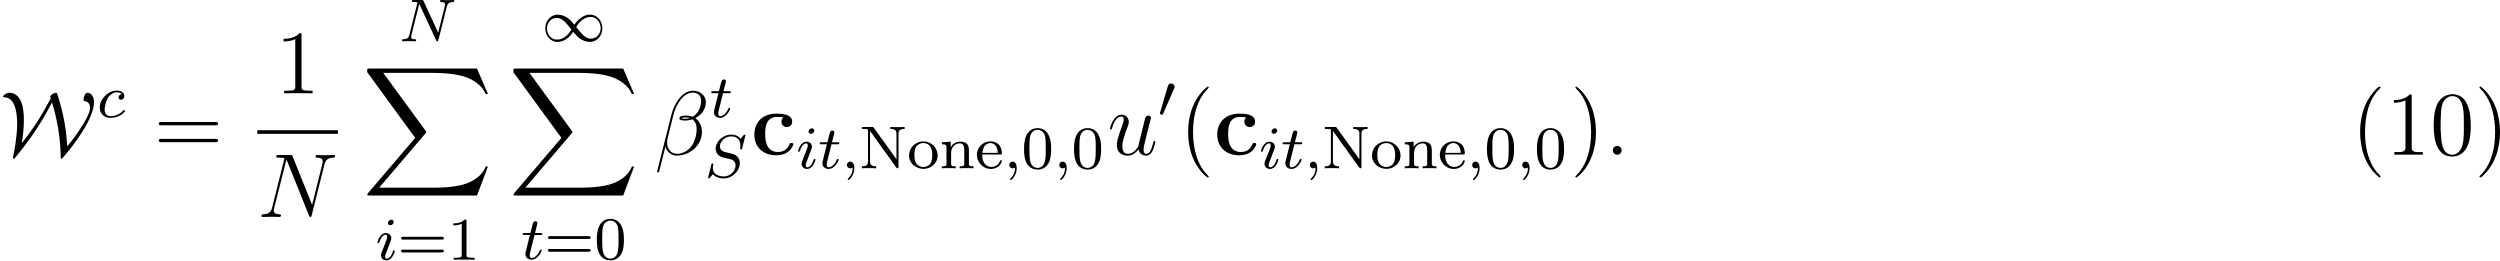
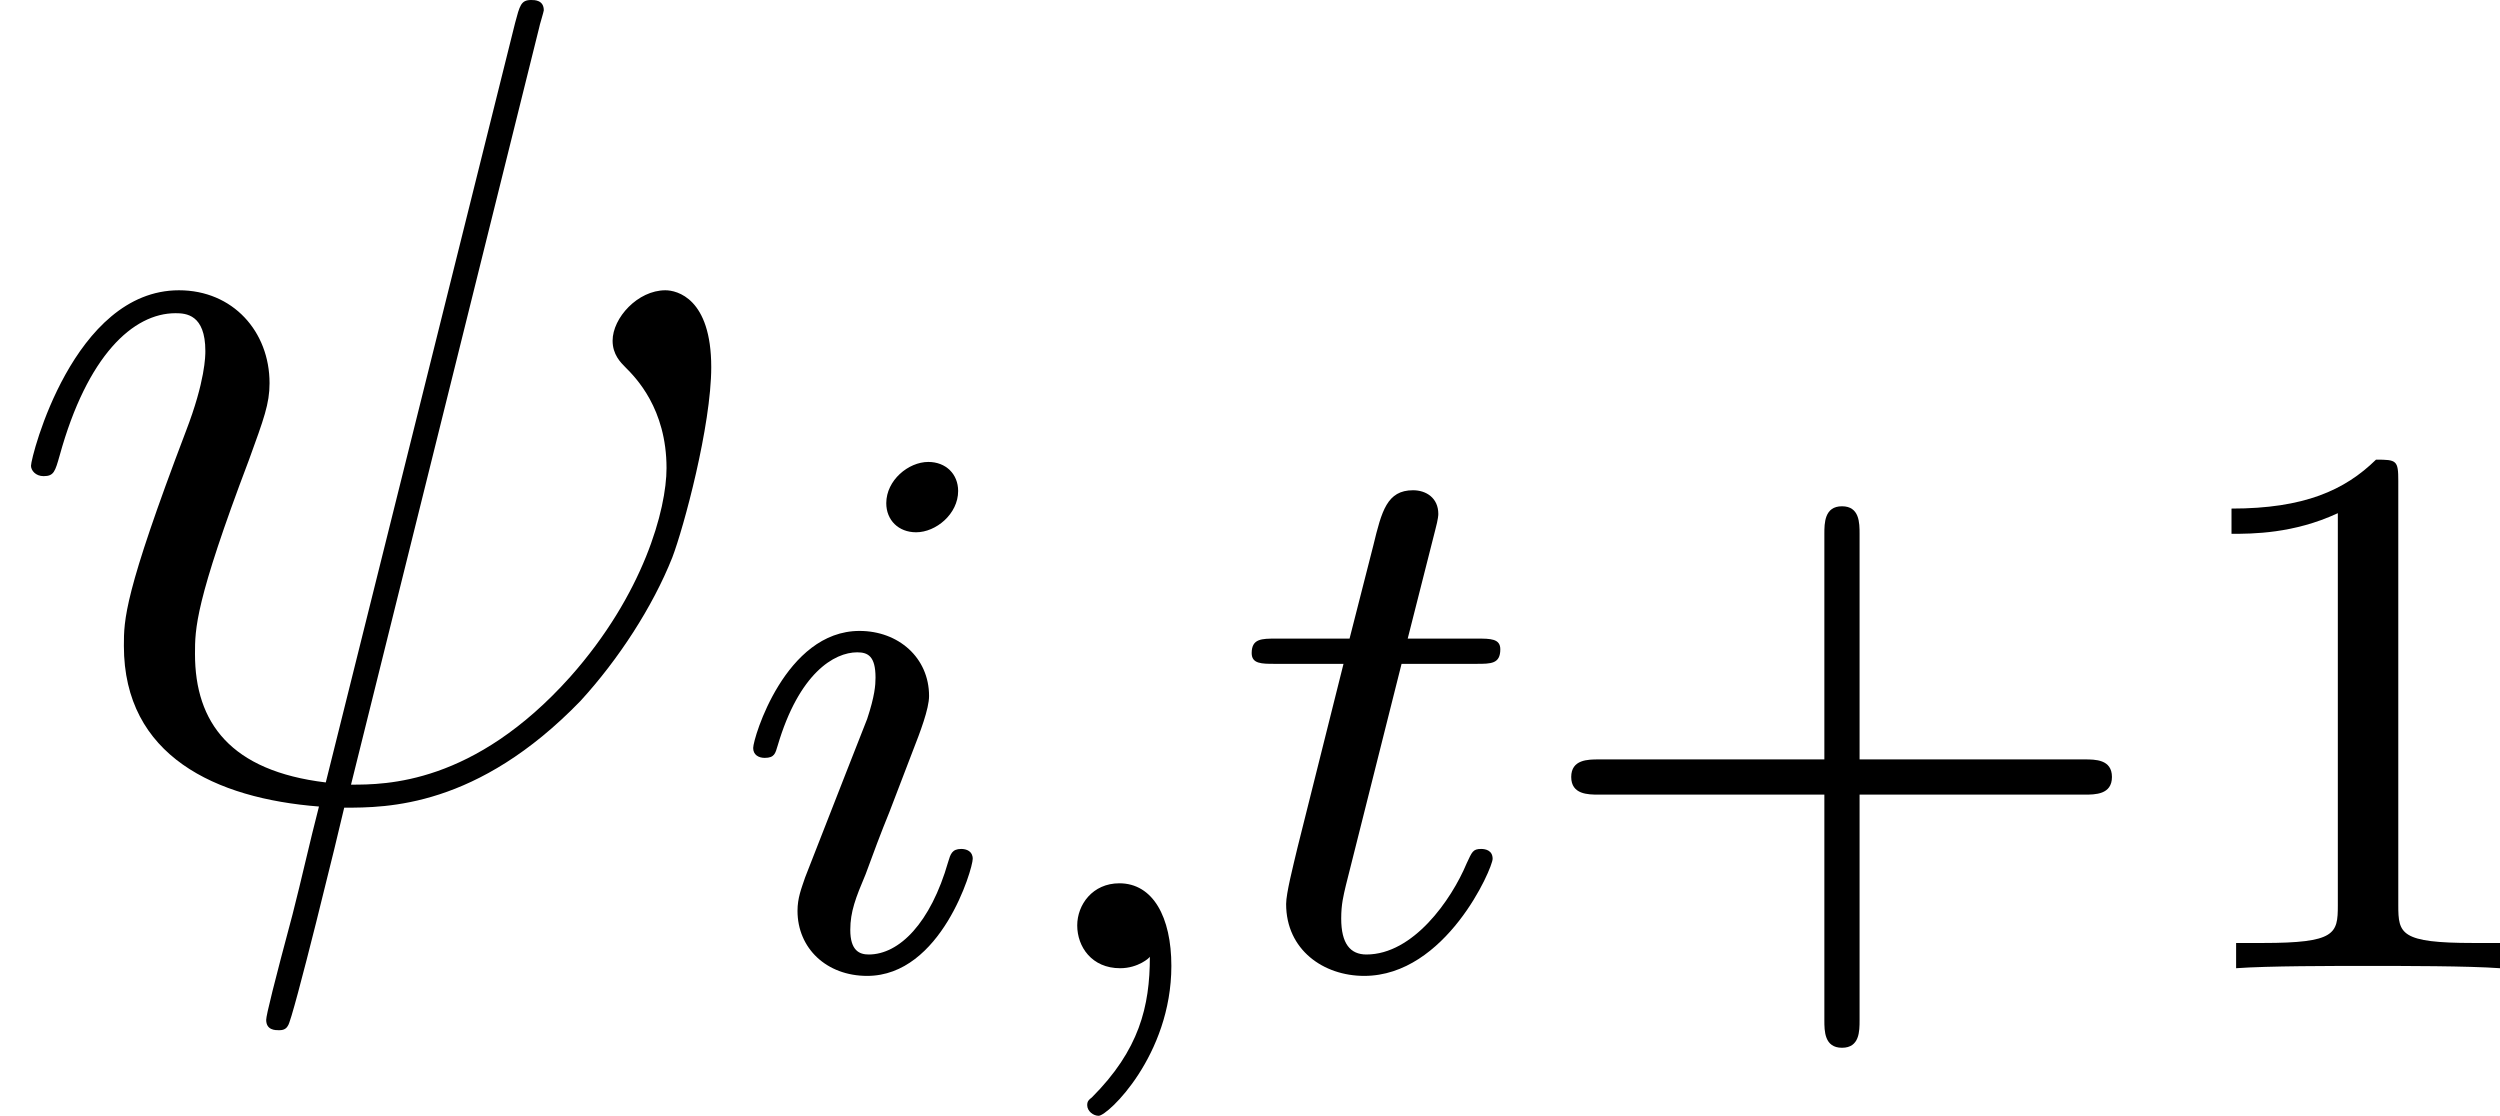
- <svg xmlns="http://www.w3.org/2000/svg" xmlns:xlink="http://www.w3.org/1999/xlink" version="1.1" width="329.394pt" height="34.304pt" viewBox="127.574 453.394 329.394 34.304">
+ <svg xmlns="http://www.w3.org/2000/svg" xmlns:xlink="http://www.w3.org/1999/xlink" version="1.1" width="26.053pt" height="11.628pt" viewBox="26.606 1.816 26.053 11.628">
  <defs>
-     <path id="g23-40" d="M3.718-8.966C3.3-8.811 2.511-7.771 2.14-7.101C1.459-5.846 1.184-4.411 1.184-2.989C1.184-.789 1.853 1.411 3.587 2.893C3.646 2.929 3.718 2.989 3.79 2.989C3.85 2.989 3.885 2.929 3.885 2.893C3.885 2.762 3.551 2.499 3.431 2.343C2.236 .921 1.829-1.04 1.829-2.893C1.829-4.89 2.212-7.149 3.706-8.644C3.778-8.715 3.885-8.799 3.885-8.883C3.885-8.942 3.826-8.978 3.766-8.978C3.742-8.978 3.73-8.978 3.718-8.966Z" />
-     <path id="g23-41" d="M.705-8.966C.669-8.954 .658-8.931 .658-8.895C.658-8.739 .968-8.512 1.1-8.357C2.331-6.862 2.714-4.842 2.714-2.917C2.714-1.112 2.331 .837 1.172 2.283L.885 2.606C.801 2.69 .658 2.786 .658 2.893C.658 2.941 .705 2.977 .765 2.977H.801C.944 2.953 1.16 2.714 1.315 2.558C2.774 1.1 3.359-.956 3.359-2.977C3.359-5.177 2.69-7.4 .944-8.883C.897-8.931 .837-8.978 .765-8.978C.741-8.978 .729-8.978 .705-8.966Z" />
-     <path id="g23-48" d="M2.762-7.962C.49-7.747 .478-4.914 .478-3.766C.478-2.128 .813 .239 2.917 .239H3.061C5.332 .024 5.356-2.75 5.356-3.921C5.356-5.547 5.009-7.974 2.929-7.974C2.869-7.974 2.821-7.962 2.762-7.962ZM1.399-3.12C1.387-3.216 1.387-3.324 1.387-3.419C1.387-4.16 1.387-4.926 1.447-5.667C1.482-6.145 1.542-6.671 1.817-7.077C2.068-7.46 2.487-7.723 2.929-7.723C4.555-7.723 4.447-5.248 4.447-4.125V-3.24C4.447-2.355 4.4-1.411 4.077-.789C3.862-.359 3.419 0 2.917 0H2.845C1.411-.12 1.506-2.032 1.399-3.12Z" />
-     <path id="g23-49" d="M1.088-7.197V-6.85C1.626-6.85 2.08-6.934 2.606-7.161V-.885C2.606-.418 2.14-.347 1.674-.347C1.482-.347 1.303-.359 1.148-.359V-.012H4.89V-.359C4.746-.359 4.555-.347 4.376-.347C3.778-.347 3.431-.406 3.431-.921V-7.783C3.431-7.855 3.407-7.962 3.288-7.962C3.12-7.962 2.977-7.735 2.821-7.651C2.307-7.305 1.698-7.197 1.088-7.197Z" />
-     <path id="g11-48" d="M2.112-3.778C2.152-3.881 2.184-3.937 2.184-4.017C2.184-4.28 1.945-4.455 1.722-4.455C1.403-4.455 1.315-4.176 1.283-4.065L.271-.63C.239-.534 .239-.51 .239-.502C.239-.43 .287-.414 .367-.391C.51-.327 .526-.327 .542-.327C.566-.327 .614-.327 .669-.462L2.112-3.778Z" />
-     <path id="g11-49" d="M4.304-2.184C3.834-2.75 3.77-2.813 3.491-3.021C3.124-3.3 2.638-3.515 2.112-3.515C1.14-3.515 .47-2.662 .47-1.714C.47-.781 1.132 .08 2.08 .08C2.734 .08 3.499-.263 4.16-1.251C4.631-.685 4.694-.622 4.973-.414C5.34-.135 5.826 .08 6.352 .08C7.325 .08 7.994-.773 7.994-1.722C7.994-2.654 7.333-3.515 6.384-3.515C5.731-3.515 4.965-3.172 4.304-2.184ZM4.543-1.889C4.846-2.391 5.499-3.212 6.44-3.212C7.293-3.212 7.771-2.439 7.771-1.722C7.771-.948 7.181-.351 6.48-.351S5.308-.933 4.543-1.889ZM3.921-1.546C3.618-1.044 2.965-.223 2.024-.223C1.172-.223 .693-.996 .693-1.714C.693-2.487 1.283-3.084 1.985-3.084S3.156-2.503 3.921-1.546Z" />
-     <path id="g16-48" d="M3.897-2.542C3.897-3.395 3.81-3.913 3.547-4.423C3.196-5.125 2.55-5.3 2.112-5.3C1.108-5.3 .741-4.551 .63-4.328C.343-3.746 .327-2.957 .327-2.542C.327-2.016 .351-1.211 .733-.574C1.1 .016 1.69 .167 2.112 .167C2.495 .167 3.18 .048 3.579-.741C3.873-1.315 3.897-2.024 3.897-2.542ZM2.112-.056C1.841-.056 1.291-.183 1.124-1.02C1.036-1.474 1.036-2.224 1.036-2.638C1.036-3.188 1.036-3.746 1.124-4.184C1.291-4.997 1.913-5.077 2.112-5.077C2.383-5.077 2.933-4.941 3.092-4.216C3.188-3.778 3.188-3.18 3.188-2.638C3.188-2.168 3.188-1.451 3.092-1.004C2.925-.167 2.375-.056 2.112-.056Z" />
-     <path id="g16-49" d="M2.503-5.077C2.503-5.292 2.487-5.3 2.271-5.3C1.945-4.981 1.522-4.79 .765-4.79V-4.527C.98-4.527 1.411-4.527 1.873-4.742V-.654C1.873-.359 1.849-.263 1.092-.263H.813V0C1.14-.024 1.825-.024 2.184-.024S3.236-.024 3.563 0V-.263H3.284C2.527-.263 2.503-.359 2.503-.654V-5.077Z" />
-     <path id="g16-61" d="M5.826-2.654C5.946-2.654 6.105-2.654 6.105-2.837S5.914-3.021 5.794-3.021H.781C.662-3.021 .47-3.021 .47-2.837S.63-2.654 .749-2.654H5.826ZM5.794-.964C5.914-.964 6.105-.964 6.105-1.148S5.946-1.331 5.826-1.331H.749C.63-1.331 .47-1.331 .47-1.148S.662-.964 .781-.964H5.794Z" />
-     <path id="g3-87" d="M2.629-1.407C2.771-2.302 2.869-3.218 2.869-4.145C2.869-4.462 2.869-5.684 2.498-6.469C2.073-7.331 1.484-7.451 1.124-7.451C.753-7.451 .371-7.145 .371-6.993C.371-6.916 .425-6.916 .567-6.905C1.036-6.862 1.505-6.633 1.8-5.749C2.029-5.062 2.062-4.233 2.062-3.764C2.062-2.116 1.68-.218 1.615 .033C1.582 .175 1.571 .218 1.571 .316C1.571 .36 1.571 .491 1.647 .491C1.702 .491 1.713 .48 1.887 .273C3.098-1.167 4.309-2.825 5.498-4.898C5.924-5.651 6.207-6.218 6.251-6.295C6.578-5.28 6.949-3.775 7.156-1.996C7.222-1.418 7.276-.753 7.287-.175C7.287-.131 7.298 .371 7.309 .404C7.309 .447 7.342 .491 7.375 .491C7.429 .491 7.44 .48 7.615 .284C8.967-1.233 11.302-4.407 11.302-6.295C11.302-7.167 10.833-7.451 10.495-7.451C10.2-7.451 10.036-6.785 10.036-6.622C10.036-6.469 10.091-6.458 10.167-6.447C10.32-6.425 10.822-6.349 10.822-5.629C10.822-4.385 8.16-1.025 8.084-1.025C8.073-1.025 8.073-1.036 8.062-1.287C7.942-3.633 7.309-6.131 6.862-7.331C6.829-7.407 6.818-7.451 6.709-7.451C6.502-7.451 6.033-7.178 6.033-6.982C6.033-6.938 6.076-6.84 6.098-6.785C5.433-5.531 4.451-3.687 2.64-1.407H2.629Z" />
-     <path id="g24-40" d="M3.885 2.905C3.885 2.869 3.885 2.845 3.682 2.642C2.487 1.435 1.817-.538 1.817-2.977C1.817-5.296 2.379-7.293 3.766-8.703C3.885-8.811 3.885-8.835 3.885-8.871C3.885-8.942 3.826-8.966 3.778-8.966C3.622-8.966 2.642-8.106 2.056-6.934C1.447-5.727 1.172-4.447 1.172-2.977C1.172-1.913 1.339-.49 1.961 .789C2.666 2.224 3.646 3.001 3.778 3.001C3.826 3.001 3.885 2.977 3.885 2.905Z" />
-     <path id="g24-41" d="M3.371-2.977C3.371-3.885 3.252-5.368 2.582-6.755C1.877-8.189 .897-8.966 .765-8.966C.717-8.966 .658-8.942 .658-8.871C.658-8.835 .658-8.811 .861-8.608C2.056-7.4 2.726-5.428 2.726-2.989C2.726-.669 2.164 1.327 .777 2.738C.658 2.845 .658 2.869 .658 2.905C.658 2.977 .717 3.001 .765 3.001C.921 3.001 1.901 2.14 2.487 .968C3.096-.251 3.371-1.542 3.371-2.977Z" />
-     <path id="g24-49" d="M3.443-7.663C3.443-7.938 3.443-7.95 3.204-7.95C2.917-7.627 2.319-7.185 1.088-7.185V-6.838C1.363-6.838 1.961-6.838 2.618-7.149V-.921C2.618-.49 2.582-.347 1.53-.347H1.16V0C1.482-.024 2.642-.024 3.037-.024S4.579-.024 4.902 0V-.347H4.531C3.479-.347 3.443-.49 3.443-.921V-7.663Z" />
-     <path id="g24-61" d="M8.07-3.873C8.237-3.873 8.452-3.873 8.452-4.089C8.452-4.316 8.249-4.316 8.07-4.316H1.028C.861-4.316 .646-4.316 .646-4.101C.646-3.873 .849-3.873 1.028-3.873H8.07ZM8.07-1.65C8.237-1.65 8.452-1.65 8.452-1.865C8.452-2.092 8.249-2.092 8.07-2.092H1.028C.861-2.092 .646-2.092 .646-1.877C.646-1.65 .849-1.65 1.028-1.65H8.07Z" />
-     <path id="g7-99" d="M5.595-1.399C5.595-1.542 5.464-1.542 5.344-1.542C5.153-1.542 5.141-1.53 5.081-1.387C4.997-1.16 4.674-.359 3.575-.359C1.889-.359 1.889-2.176 1.889-2.714C1.889-3.419 1.901-4.985 3.467-4.985C3.551-4.985 4.256-4.961 4.256-4.902C4.256-4.89 4.244-4.878 4.22-4.866C4.184-4.83 4.029-4.651 4.029-4.352C4.029-3.85 4.435-3.646 4.734-3.646C4.985-3.646 5.44-3.802 5.44-4.364C5.44-5.344 4.065-5.416 3.419-5.416C1.291-5.416 .454-4.029 .454-2.654C.454-1.028 1.59 .072 3.347 .072C5.224 .072 5.595-1.315 5.595-1.399Z" />
-     <path id="g10-88" d="M15.135 16.737L16.582 12.912H16.283C15.817 14.155 14.549 14.968 13.175 15.327C12.924 15.386 11.752 15.697 9.457 15.697H2.248L8.333 8.56C8.416 8.464 8.44 8.428 8.44 8.369C8.44 8.345 8.44 8.309 8.357 8.189L2.786 .574H9.337C10.939 .574 12.027 .741 12.134 .765C12.78 .861 13.82 1.064 14.765 1.662C15.064 1.853 15.876 2.391 16.283 3.359H16.582L15.135 0H1.004C.729 0 .717 .012 .681 .084C.669 .12 .669 .347 .669 .478L6.994 9.134L.801 16.391C.681 16.534 .681 16.594 .681 16.606C.681 16.737 .789 16.737 1.004 16.737H15.135Z" />
-     <path id="g14-59" d="M1.49-.12C1.49 .399 1.379 .853 .885 1.347C.853 1.371 .837 1.387 .837 1.427C.837 1.49 .901 1.538 .956 1.538C1.052 1.538 1.714 .909 1.714-.024C1.714-.534 1.522-.885 1.172-.885C.893-.885 .733-.662 .733-.446C.733-.223 .885 0 1.18 0C1.371 0 1.49-.112 1.49-.12Z" />
-     <path id="g14-78" d="M6.312-4.575C6.408-4.965 6.583-5.157 7.157-5.181C7.237-5.181 7.301-5.228 7.301-5.332C7.301-5.38 7.261-5.444 7.181-5.444C7.125-5.444 6.974-5.42 6.384-5.42C5.746-5.42 5.643-5.444 5.571-5.444C5.444-5.444 5.42-5.356 5.42-5.292C5.42-5.189 5.523-5.181 5.595-5.181C6.081-5.165 6.081-4.949 6.081-4.838C6.081-4.798 6.081-4.758 6.049-4.631L5.173-1.14L3.252-5.3C3.188-5.444 3.172-5.444 2.981-5.444H1.945C1.801-5.444 1.698-5.444 1.698-5.292C1.698-5.181 1.793-5.181 1.961-5.181C2.024-5.181 2.264-5.181 2.447-5.133L1.379-.853C1.283-.454 1.076-.279 .542-.263C.494-.263 .399-.255 .399-.112C.399-.064 .438 0 .518 0C.55 0 .733-.024 1.307-.024C1.937-.024 2.056 0 2.128 0C2.16 0 2.279 0 2.279-.151C2.279-.247 2.192-.263 2.136-.263C1.849-.271 1.61-.319 1.61-.598C1.61-.638 1.634-.749 1.634-.757L2.678-4.918H2.686L4.902-.143C4.957-.016 4.965 0 5.053 0C5.165 0 5.173-.032 5.204-.167L6.312-4.575Z" />
-     <path id="g14-83" d="M5.348-5.396C5.356-5.428 5.372-5.475 5.372-5.515C5.372-5.571 5.324-5.611 5.268-5.611S5.197-5.595 5.109-5.499C5.021-5.396 4.814-5.141 4.726-5.045C4.415-5.499 3.913-5.611 3.507-5.611C2.399-5.611 1.451-4.678 1.451-3.77C1.451-3.308 1.698-3.037 1.737-2.981C2-2.702 2.232-2.638 2.805-2.503C3.084-2.431 3.1-2.431 3.332-2.375S4.073-2.192 4.073-1.53C4.073-.837 3.387-.096 2.55-.096C2.032-.096 1.084-.255 1.084-1.243C1.084-1.267 1.084-1.435 1.132-1.626L1.14-1.706C1.14-1.801 1.052-1.809 1.02-1.809C.917-1.809 .909-1.777 .869-1.594L.542-.295C.51-.175 .454 .04 .454 .064C.454 .128 .502 .167 .558 .167S.622 .159 .709 .056L1.092-.391C1.275-.151 1.73 .167 2.534 .167C3.69 .167 4.639-.877 4.639-1.833C4.639-2.2 4.519-2.487 4.304-2.71C4.065-2.973 3.802-3.037 3.427-3.132C3.196-3.188 2.885-3.26 2.702-3.308C2.463-3.363 2.016-3.523 2.016-4.081C2.016-4.702 2.686-5.372 3.499-5.372C4.216-5.372 4.71-4.997 4.71-4.136C4.71-3.945 4.678-3.778 4.678-3.746C4.678-3.65 4.75-3.634 4.806-3.634C4.902-3.634 4.91-3.666 4.941-3.794L5.348-5.396Z" />
-     <path id="g14-99" d="M3.26-3.053C2.933-3.013 2.829-2.766 2.829-2.606C2.829-2.375 3.037-2.311 3.14-2.311C3.18-2.311 3.587-2.343 3.587-2.829S3.061-3.515 2.582-3.515C1.451-3.515 .351-2.415 .351-1.299C.351-.542 .869 .08 1.753 .08C3.013 .08 3.674-.725 3.674-.829C3.674-.901 3.595-.956 3.547-.956S3.475-.933 3.435-.885C2.805-.143 1.913-.143 1.769-.143C1.339-.143 .996-.406 .996-1.012C.996-1.363 1.156-2.208 1.53-2.702C1.881-3.148 2.279-3.292 2.59-3.292C2.686-3.292 3.053-3.284 3.26-3.053Z" />
-     <path id="g14-105" d="M2.375-4.973C2.375-5.149 2.248-5.276 2.064-5.276C1.857-5.276 1.626-5.085 1.626-4.846C1.626-4.67 1.753-4.543 1.937-4.543C2.144-4.543 2.375-4.734 2.375-4.973ZM1.211-2.048L.781-.948C.741-.829 .701-.733 .701-.598C.701-.207 1.004 .08 1.427 .08C2.2 .08 2.527-1.036 2.527-1.14C2.527-1.219 2.463-1.243 2.407-1.243C2.311-1.243 2.295-1.188 2.271-1.108C2.088-.47 1.761-.143 1.443-.143C1.347-.143 1.251-.183 1.251-.399C1.251-.59 1.307-.733 1.411-.98C1.49-1.196 1.57-1.411 1.658-1.626L1.905-2.271C1.977-2.455 2.072-2.702 2.072-2.837C2.072-3.236 1.753-3.515 1.347-3.515C.574-3.515 .239-2.399 .239-2.295C.239-2.224 .295-2.192 .359-2.192C.462-2.192 .47-2.24 .494-2.319C.717-3.076 1.084-3.292 1.323-3.292C1.435-3.292 1.514-3.252 1.514-3.029C1.514-2.949 1.506-2.837 1.427-2.598L1.211-2.048Z" />
-     <path id="g14-116" d="M1.761-3.172H2.542C2.694-3.172 2.79-3.172 2.79-3.324C2.79-3.435 2.686-3.435 2.55-3.435H1.825L2.112-4.567C2.144-4.686 2.144-4.726 2.144-4.734C2.144-4.902 2.016-4.981 1.881-4.981C1.61-4.981 1.554-4.766 1.467-4.407L1.219-3.435H.454C.303-3.435 .199-3.435 .199-3.284C.199-3.172 .303-3.172 .438-3.172H1.156L.677-1.259C.63-1.06 .558-.781 .558-.669C.558-.191 .948 .08 1.371 .08C2.224 .08 2.71-1.044 2.71-1.14C2.71-1.227 2.638-1.243 2.59-1.243C2.503-1.243 2.495-1.211 2.439-1.092C2.279-.709 1.881-.143 1.395-.143C1.227-.143 1.132-.255 1.132-.518C1.132-.669 1.156-.757 1.18-.861L1.761-3.172Z" />
-     <path id="g6-78" d="M.351-5.452V-5.189C.55-5.189 .741-5.189 .94-5.173L1.084-5.149C1.14-5.133 1.156-5.117 1.156-5.053V-.877C1.156-.311 .709-.271 .351-.271V-.008L.877-.032H1.73L2.232-.008V-.271C1.881-.271 1.419-.327 1.419-.869C1.419-.933 1.427-1.004 1.427-1.068V-4.918C1.753-4.511 2.04-4.073 2.343-3.65L4.184-1.092C4.4-.789 4.615-.494 4.83-.191C4.886-.112 4.941-.008 5.053-.008H5.077C5.173-.04 5.181-.096 5.181-.159V-4.615C5.181-5.141 5.643-5.189 5.986-5.189V-5.452L5.483-5.428H4.631L4.105-5.452V-5.189C4.447-5.189 4.91-5.141 4.91-4.615V-1.203L1.945-5.324L1.841-5.436L1.69-5.452H.351Z" />
-     <path id="g6-101" d="M.94-1.825H3.371C3.475-1.825 3.523-1.881 3.523-1.977C3.523-2.375 3.403-2.837 3.116-3.132C2.829-3.419 2.431-3.555 2.024-3.555C1.092-3.555 .231-2.845 .231-1.761C.231-.853 .956 .08 2.104 .08C2.702 .08 3.339-.295 3.507-.885C3.515-.909 3.523-.933 3.523-.956C3.523-1.02 3.467-1.076 3.403-1.076C3.252-1.076 3.228-.821 3.156-.725C2.957-.391 2.558-.183 2.168-.183C1.745-.183 1.339-.406 1.132-.797C.964-1.116 .94-1.474 .94-1.825ZM.948-2.04C1.028-2.495 1.108-2.989 1.578-3.22C1.714-3.292 1.857-3.332 2.008-3.332C2.527-3.332 2.877-2.901 2.957-2.327C2.965-2.232 2.965-2.136 2.981-2.04H.948Z" />
-     <path id="g6-110" d="M.319-3.427V-3.164H.47C.701-3.164 .925-3.132 .925-2.766V-.606C.925-.279 .717-.271 .319-.271V-.008L.805-.032H1.642L2.144-.008V-.271H1.977C1.73-.271 1.538-.295 1.538-.598V-2.064C1.538-2.654 1.929-3.292 2.694-3.292C3.148-3.292 3.268-2.893 3.268-2.415V-.574C3.268-.295 3.053-.271 2.821-.271H2.662V-.008L3.164-.032H4.001L4.487-.008V-.271H4.328C4.097-.271 3.881-.295 3.881-.582V-2.279C3.881-2.542 3.873-2.813 3.746-3.061C3.547-3.411 3.132-3.515 2.758-3.515C2.271-3.515 1.666-3.252 1.49-2.75L1.482-3.515L1.188-3.491L.319-3.427Z" />
-     <path id="g6-111" d="M1.993-3.555C1.076-3.459 .231-2.798 .231-1.666C.231-.598 1.219 .072 2.136 .072C3.061 .072 3.993-.646 3.993-1.69C3.993-2.718 3.148-3.555 2.096-3.555H1.993ZM.94-1.546C.94-1.61 .933-1.682 .933-1.753C.933-2.168 .972-2.718 1.315-3.029C1.53-3.228 1.825-3.332 2.12-3.332C2.933-3.332 3.284-2.654 3.284-1.825C3.284-1.387 3.268-.901 2.965-.542C2.75-.303 2.431-.175 2.112-.175C1.522-.175 1.06-.59 .972-1.219C.956-1.331 .956-1.435 .94-1.546Z" />
-     <path id="g15-12" d="M6.767-6.958C6.767-7.675 6.157-8.428 5.069-8.428C3.527-8.428 2.546-6.539 2.236-5.296L.347 2.2C.323 2.295 .395 2.319 .454 2.319C.538 2.319 .598 2.307 .61 2.248L1.447-1.1C1.566-.43 2.224 .12 2.929 .12C4.639 .12 6.253-1.219 6.253-3.001C6.253-3.455 6.145-3.909 5.894-4.292C5.75-4.519 5.571-4.686 5.38-4.83C6.241-5.284 6.767-6.013 6.767-6.958ZM4.686-4.842C4.495-4.77 4.304-4.746 4.077-4.746C3.909-4.746 3.754-4.734 3.539-4.806C3.658-4.89 3.838-4.914 4.089-4.914C4.304-4.914 4.519-4.89 4.686-4.842ZM6.145-7.066C6.145-6.408 5.822-5.452 5.045-5.009C4.818-5.093 4.507-5.153 4.244-5.153C3.993-5.153 3.276-5.177 3.276-4.794C3.276-4.471 3.933-4.507 4.136-4.507C4.447-4.507 4.722-4.579 5.009-4.663C5.392-4.352 5.559-3.945 5.559-3.347C5.559-2.654 5.368-2.092 5.141-1.578C4.746-.693 3.814-.12 2.989-.12C2.116-.12 1.662-.813 1.662-1.626C1.662-1.733 1.662-1.889 1.71-2.068L2.487-5.212C2.881-6.779 3.885-8.189 5.045-8.189C5.906-8.189 6.145-7.592 6.145-7.066Z" />
-     <path id="g15-58" d="M2.2-.574C2.2-.921 1.913-1.16 1.626-1.16C1.279-1.16 1.04-.873 1.04-.586C1.04-.239 1.327 0 1.614 0C1.961 0 2.2-.287 2.2-.574Z" />
-     <path id="g15-78" d="M8.847-6.91C8.978-7.424 9.17-7.783 10.078-7.819C10.114-7.819 10.258-7.831 10.258-8.034C10.258-8.165 10.15-8.165 10.102-8.165C9.863-8.165 9.253-8.141 9.014-8.141H8.44C8.273-8.141 8.058-8.165 7.89-8.165C7.819-8.165 7.675-8.165 7.675-7.938C7.675-7.819 7.771-7.819 7.855-7.819C8.572-7.795 8.62-7.52 8.62-7.305C8.62-7.197 8.608-7.161 8.572-6.994L7.221-1.602L4.663-7.962C4.579-8.153 4.567-8.165 4.304-8.165H2.845C2.606-8.165 2.499-8.165 2.499-7.938C2.499-7.819 2.582-7.819 2.809-7.819C2.869-7.819 3.575-7.819 3.575-7.711C3.575-7.687 3.551-7.592 3.539-7.556L1.949-1.219C1.805-.634 1.518-.383 .729-.347C.669-.347 .55-.335 .55-.12C.55 0 .669 0 .705 0C.944 0 1.554-.024 1.793-.024H2.367C2.534-.024 2.738 0 2.905 0C2.989 0 3.12 0 3.12-.227C3.12-.335 3.001-.347 2.953-.347C2.558-.359 2.176-.43 2.176-.861C2.176-.956 2.2-1.064 2.224-1.16L3.838-7.556C3.909-7.436 3.909-7.412 3.957-7.305L6.802-.215C6.862-.072 6.886 0 6.994 0C7.113 0 7.125-.036 7.173-.239L8.847-6.91Z" />
-     <path id="g15-117" d="M4.077-.693C4.232-.024 4.806 .12 5.093 .12C5.475 .12 5.762-.132 5.954-.538C6.157-.968 6.312-1.674 6.312-1.71C6.312-1.769 6.265-1.817 6.193-1.817C6.085-1.817 6.073-1.757 6.025-1.578C5.81-.753 5.595-.12 5.117-.12C4.758-.12 4.758-.514 4.758-.669C4.758-.944 4.794-1.064 4.914-1.566C4.997-1.889 5.081-2.212 5.153-2.546L5.643-4.495C5.727-4.794 5.727-4.818 5.727-4.854C5.727-5.033 5.583-5.153 5.404-5.153C5.057-5.153 4.973-4.854 4.902-4.555C4.782-4.089 4.136-1.518 4.053-1.1C4.041-1.1 3.575-.12 2.702-.12C2.08-.12 1.961-.658 1.961-1.1C1.961-1.781 2.295-2.738 2.606-3.539C2.75-3.921 2.809-4.077 2.809-4.316C2.809-4.83 2.439-5.272 1.865-5.272C.765-5.272 .323-3.539 .323-3.443C.323-3.395 .371-3.335 .454-3.335C.562-3.335 .574-3.383 .622-3.551C.909-4.579 1.375-5.033 1.829-5.033C1.949-5.033 2.14-5.021 2.14-4.639C2.14-4.328 2.008-3.981 1.829-3.527C1.303-2.104 1.243-1.65 1.243-1.291C1.243-.072 2.164 .12 2.654 .12C3.419 .12 3.838-.406 4.077-.693Z" />
-     <use id="g12-87" xlink:href="#g3-87" transform="scale(1.095891)" />
+     <path id="g10-59" d="M1.49-.12C1.49 .399 1.379 .853 .885 1.347C.853 1.371 .837 1.387 .837 1.427C.837 1.49 .901 1.538 .956 1.538C1.052 1.538 1.714 .909 1.714-.024C1.714-.534 1.522-.885 1.172-.885C.893-.885 .733-.662 .733-.446C.733-.223 .885 0 1.18 0C1.371 0 1.49-.112 1.49-.12Z" />
+     <path id="g10-105" d="M2.375-4.973C2.375-5.149 2.248-5.276 2.064-5.276C1.857-5.276 1.626-5.085 1.626-4.846C1.626-4.67 1.753-4.543 1.937-4.543C2.144-4.543 2.375-4.734 2.375-4.973ZM1.211-2.048L.781-.948C.741-.829 .701-.733 .701-.598C.701-.207 1.004 .08 1.427 .08C2.2 .08 2.527-1.036 2.527-1.14C2.527-1.219 2.463-1.243 2.407-1.243C2.311-1.243 2.295-1.188 2.271-1.108C2.088-.47 1.761-.143 1.443-.143C1.347-.143 1.251-.183 1.251-.399C1.251-.59 1.307-.733 1.411-.98C1.49-1.196 1.57-1.411 1.658-1.626L1.905-2.271C1.977-2.455 2.072-2.702 2.072-2.837C2.072-3.236 1.753-3.515 1.347-3.515C.574-3.515 .239-2.399 .239-2.295C.239-2.224 .295-2.192 .359-2.192C.462-2.192 .47-2.24 .494-2.319C.717-3.076 1.084-3.292 1.323-3.292C1.435-3.292 1.514-3.252 1.514-3.029C1.514-2.949 1.506-2.837 1.427-2.598L1.211-2.048Z" />
+     <path id="g10-116" d="M1.761-3.172H2.542C2.694-3.172 2.79-3.172 2.79-3.324C2.79-3.435 2.686-3.435 2.55-3.435H1.825L2.112-4.567C2.144-4.686 2.144-4.726 2.144-4.734C2.144-4.902 2.016-4.981 1.881-4.981C1.61-4.981 1.554-4.766 1.467-4.407L1.219-3.435H.454C.303-3.435 .199-3.435 .199-3.284C.199-3.172 .303-3.172 .438-3.172H1.156L.677-1.259C.63-1.06 .558-.781 .558-.669C.558-.191 .948 .08 1.371 .08C2.224 .08 2.71-1.044 2.71-1.14C2.71-1.227 2.638-1.243 2.59-1.243C2.503-1.243 2.495-1.211 2.439-1.092C2.279-.709 1.881-.143 1.395-.143C1.227-.143 1.132-.255 1.132-.518C1.132-.669 1.156-.757 1.18-.861L1.761-3.172Z" />
+     <path id="g12-43" d="M3.475-1.809H5.818C5.93-1.809 6.105-1.809 6.105-1.993S5.93-2.176 5.818-2.176H3.475V-4.527C3.475-4.639 3.475-4.814 3.292-4.814S3.108-4.639 3.108-4.527V-2.176H.757C.646-2.176 .47-2.176 .47-1.993S.646-1.809 .757-1.809H3.108V.542C3.108 .654 3.108 .829 3.292 .829S3.475 .654 3.475 .542V-1.809Z" />
+     <path id="g12-49" d="M2.503-5.077C2.503-5.292 2.487-5.3 2.271-5.3C1.945-4.981 1.522-4.79 .765-4.79V-4.527C.98-4.527 1.411-4.527 1.873-4.742V-.654C1.873-.359 1.849-.263 1.092-.263H.813V0C1.14-.024 1.825-.024 2.184-.024S3.236-.024 3.563 0V-.263H3.284C2.527-.263 2.503-.359 2.503-.654V-5.077Z" />
+     <path id="g11-32" d="M5.619-8.01C5.619-8.022 5.667-8.177 5.667-8.189C5.667-8.297 5.571-8.297 5.535-8.297C5.428-8.297 5.416-8.237 5.368-8.058L3.395-.143C2.403-.263 2.032-.765 2.032-1.482C2.032-1.745 2.032-2.02 2.594-3.503C2.75-3.933 2.809-4.089 2.809-4.304C2.809-4.842 2.427-5.272 1.865-5.272C.765-5.272 .323-3.539 .323-3.443C.323-3.395 .371-3.335 .454-3.335C.562-3.335 .574-3.383 .622-3.551C.909-4.591 1.387-5.033 1.829-5.033C1.937-5.033 2.14-5.021 2.14-4.639C2.14-4.591 2.14-4.328 1.937-3.802C1.291-2.104 1.291-1.841 1.291-1.566C1.291-.418 2.248 .024 3.324 .108C3.228 .478 3.144 .861 3.049 1.231C2.857 1.949 2.774 2.283 2.774 2.331C2.774 2.439 2.869 2.439 2.905 2.439C2.929 2.439 2.977 2.439 3.001 2.391C3.049 2.343 3.539 .335 3.587 .12C4.029 .12 4.973 .12 6.049-.992C6.444-1.423 6.802-1.973 7.006-2.487C7.125-2.798 7.412-3.862 7.412-4.471C7.412-5.189 7.054-5.272 6.934-5.272C6.647-5.272 6.384-4.985 6.384-4.746C6.384-4.603 6.468-4.519 6.516-4.471C6.623-4.364 6.946-4.041 6.946-3.419C6.946-2.989 6.707-2.104 5.942-1.243C4.937-.12 4.017-.12 3.658-.12L5.619-8.01Z" />
  </defs>
  <g id="page1">
-     <use x="127.574" y="473.781" xlink:href="#g12-87" />
-     <use x="140.366" y="468.845" xlink:href="#g14-99" />
-     <use x="147.853" y="473.781" xlink:href="#g24-61" />
-     <use x="163.859" y="465.694" xlink:href="#g24-49" />
-     <rect x="161.474" y="470.553" height=".478" width="10.623" />
-     <use x="161.474" y="481.982" xlink:href="#g15-78" />
-     <use x="180.134" y="458.837" xlink:href="#g14-78" />
-     <use x="175.285" y="462.424" xlink:href="#g10-88" />
-     <use x="177.067" y="487.618" xlink:href="#g14-105" />
-     <use x="179.95" y="487.618" xlink:href="#g16-61" />
-     <use x="186.537" y="487.618" xlink:href="#g16-49" />
-     <use x="198.946" y="458.837" xlink:href="#g11-49" />
-     <use x="194.546" y="462.424" xlink:href="#g10-88" />
-     <use x="196.241" y="487.53" xlink:href="#g14-116" />
-     <use x="199.299" y="487.53" xlink:href="#g16-61" />
-     <use x="205.885" y="487.53" xlink:href="#g16-48" />
-     <use x="213.807" y="473.781" xlink:href="#g15-12" />
-     <use x="221.078" y="468.845" xlink:href="#g14-116" />
-     <use x="220.416" y="476.737" xlink:href="#g14-83" />
-     <use x="226.509" y="473.781" xlink:href="#g7-99" />
-     <use x="232.487" y="475.575" xlink:href="#g14-105" />
-     <use x="235.37" y="475.575" xlink:href="#g14-116" />
-     <use x="238.428" y="475.575" xlink:href="#g14-59" />
-     <use x="240.78" y="475.575" xlink:href="#g6-78" />
-     <use x="247.122" y="475.575" xlink:href="#g6-111" />
-     <use x="251.355" y="475.575" xlink:href="#g6-110" />
-     <use x="256.058" y="475.575" xlink:href="#g6-101" />
-     <use x="259.821" y="475.575" xlink:href="#g14-59" />
-     <use x="262.173" y="475.575" xlink:href="#g16-48" />
-     <use x="266.408" y="475.575" xlink:href="#g14-59" />
-     <use x="268.76" y="475.575" xlink:href="#g16-48" />
-     <use x="273.492" y="473.781" xlink:href="#g15-117" />
-     <use x="280.155" y="468.845" xlink:href="#g11-48" />
-     <use x="282.95" y="473.781" xlink:href="#g24-40" />
-     <use x="287.502" y="473.781" xlink:href="#g7-99" />
-     <use x="293.48" y="475.575" xlink:href="#g14-105" />
-     <use x="296.363" y="475.575" xlink:href="#g14-116" />
-     <use x="299.421" y="475.575" xlink:href="#g14-59" />
-     <use x="301.773" y="475.575" xlink:href="#g6-78" />
-     <use x="308.114" y="475.575" xlink:href="#g6-111" />
-     <use x="312.348" y="475.575" xlink:href="#g6-110" />
-     <use x="317.051" y="475.575" xlink:href="#g6-101" />
-     <use x="320.814" y="475.575" xlink:href="#g14-59" />
-     <use x="323.166" y="475.575" xlink:href="#g16-48" />
-     <use x="327.4" y="475.575" xlink:href="#g14-59" />
-     <use x="329.753" y="475.575" xlink:href="#g16-48" />
-     <use x="334.485" y="473.781" xlink:href="#g24-41" />
-     <use x="339.037" y="473.781" xlink:href="#g15-58" />
-     <use x="437.354" y="473.781" xlink:href="#g23-40" />
-     <use x="441.905" y="473.781" xlink:href="#g23-49" />
-     <use x="447.757" y="473.781" xlink:href="#g23-48" />
-     <use x="453.609" y="473.781" xlink:href="#g23-41" />
+     <use x="26.606" y="10.113" xlink:href="#g11-32" />
+     <use x="34.216" y="11.906" xlink:href="#g10-105" />
+     <use x="37.099" y="11.906" xlink:href="#g10-59" />
+     <use x="39.451" y="11.906" xlink:href="#g10-116" />
+     <use x="42.51" y="11.906" xlink:href="#g12-43" />
+     <use x="49.096" y="11.906" xlink:href="#g12-49" />
  </g>
</svg>
